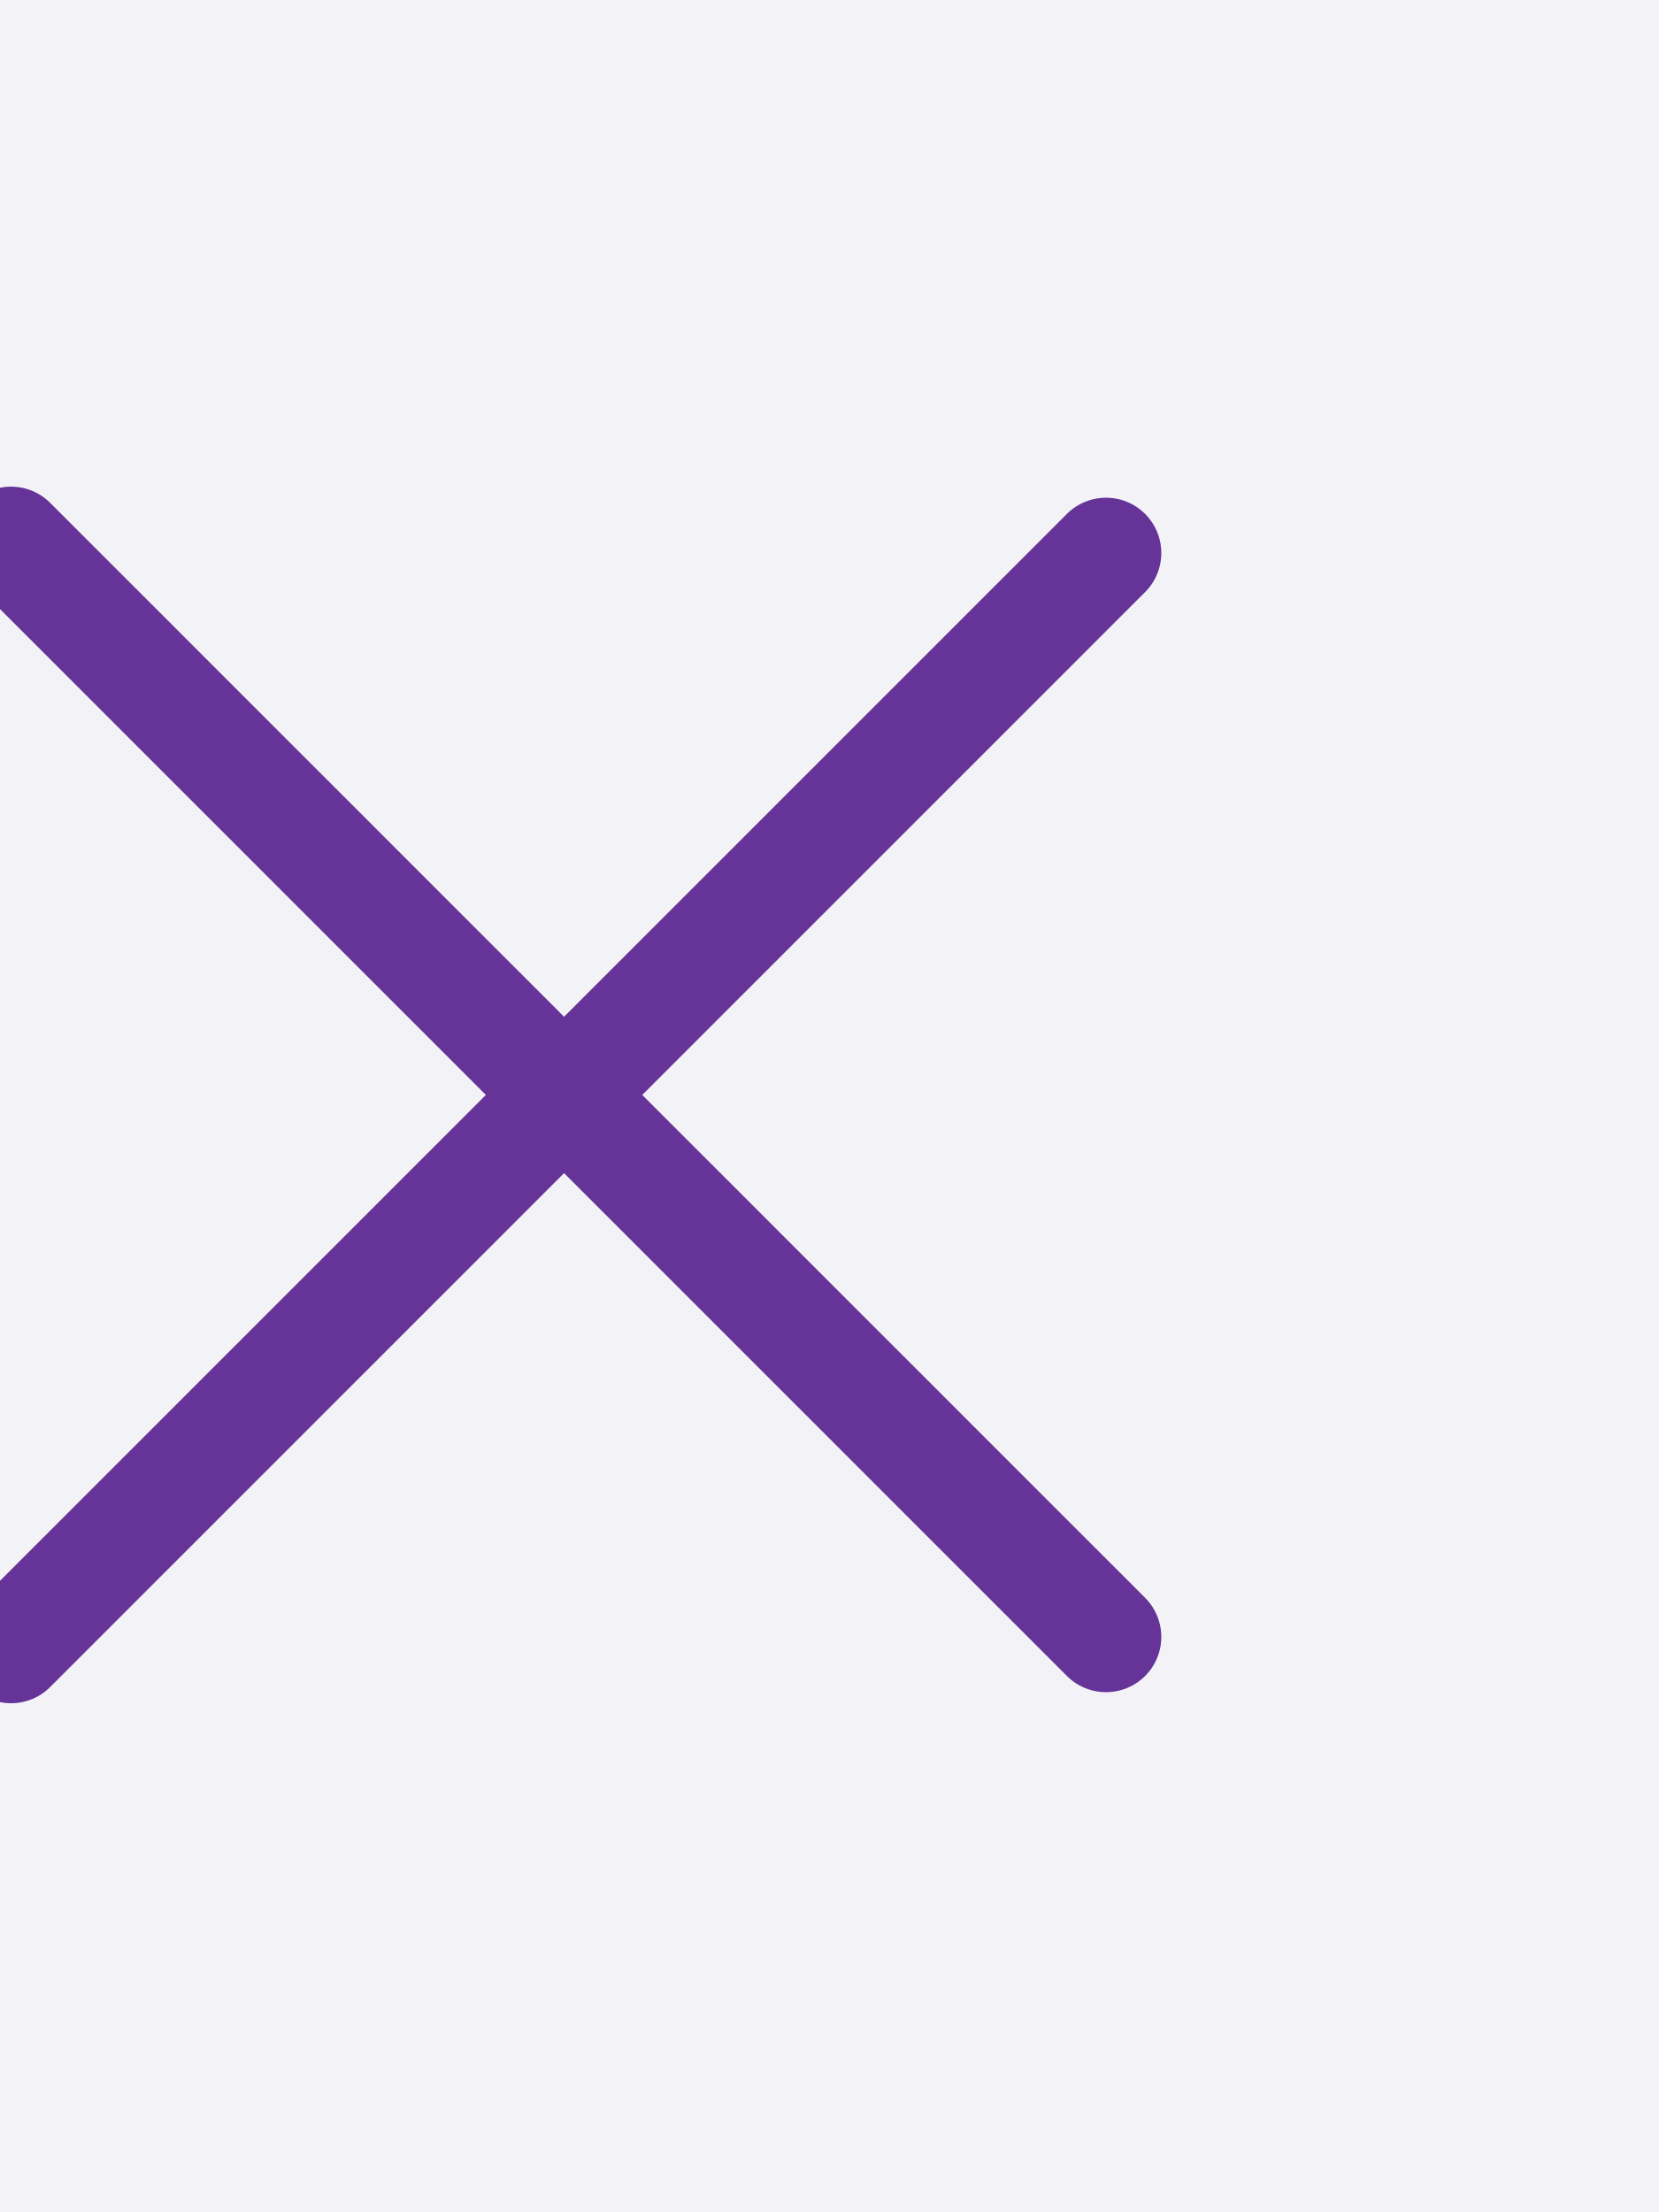
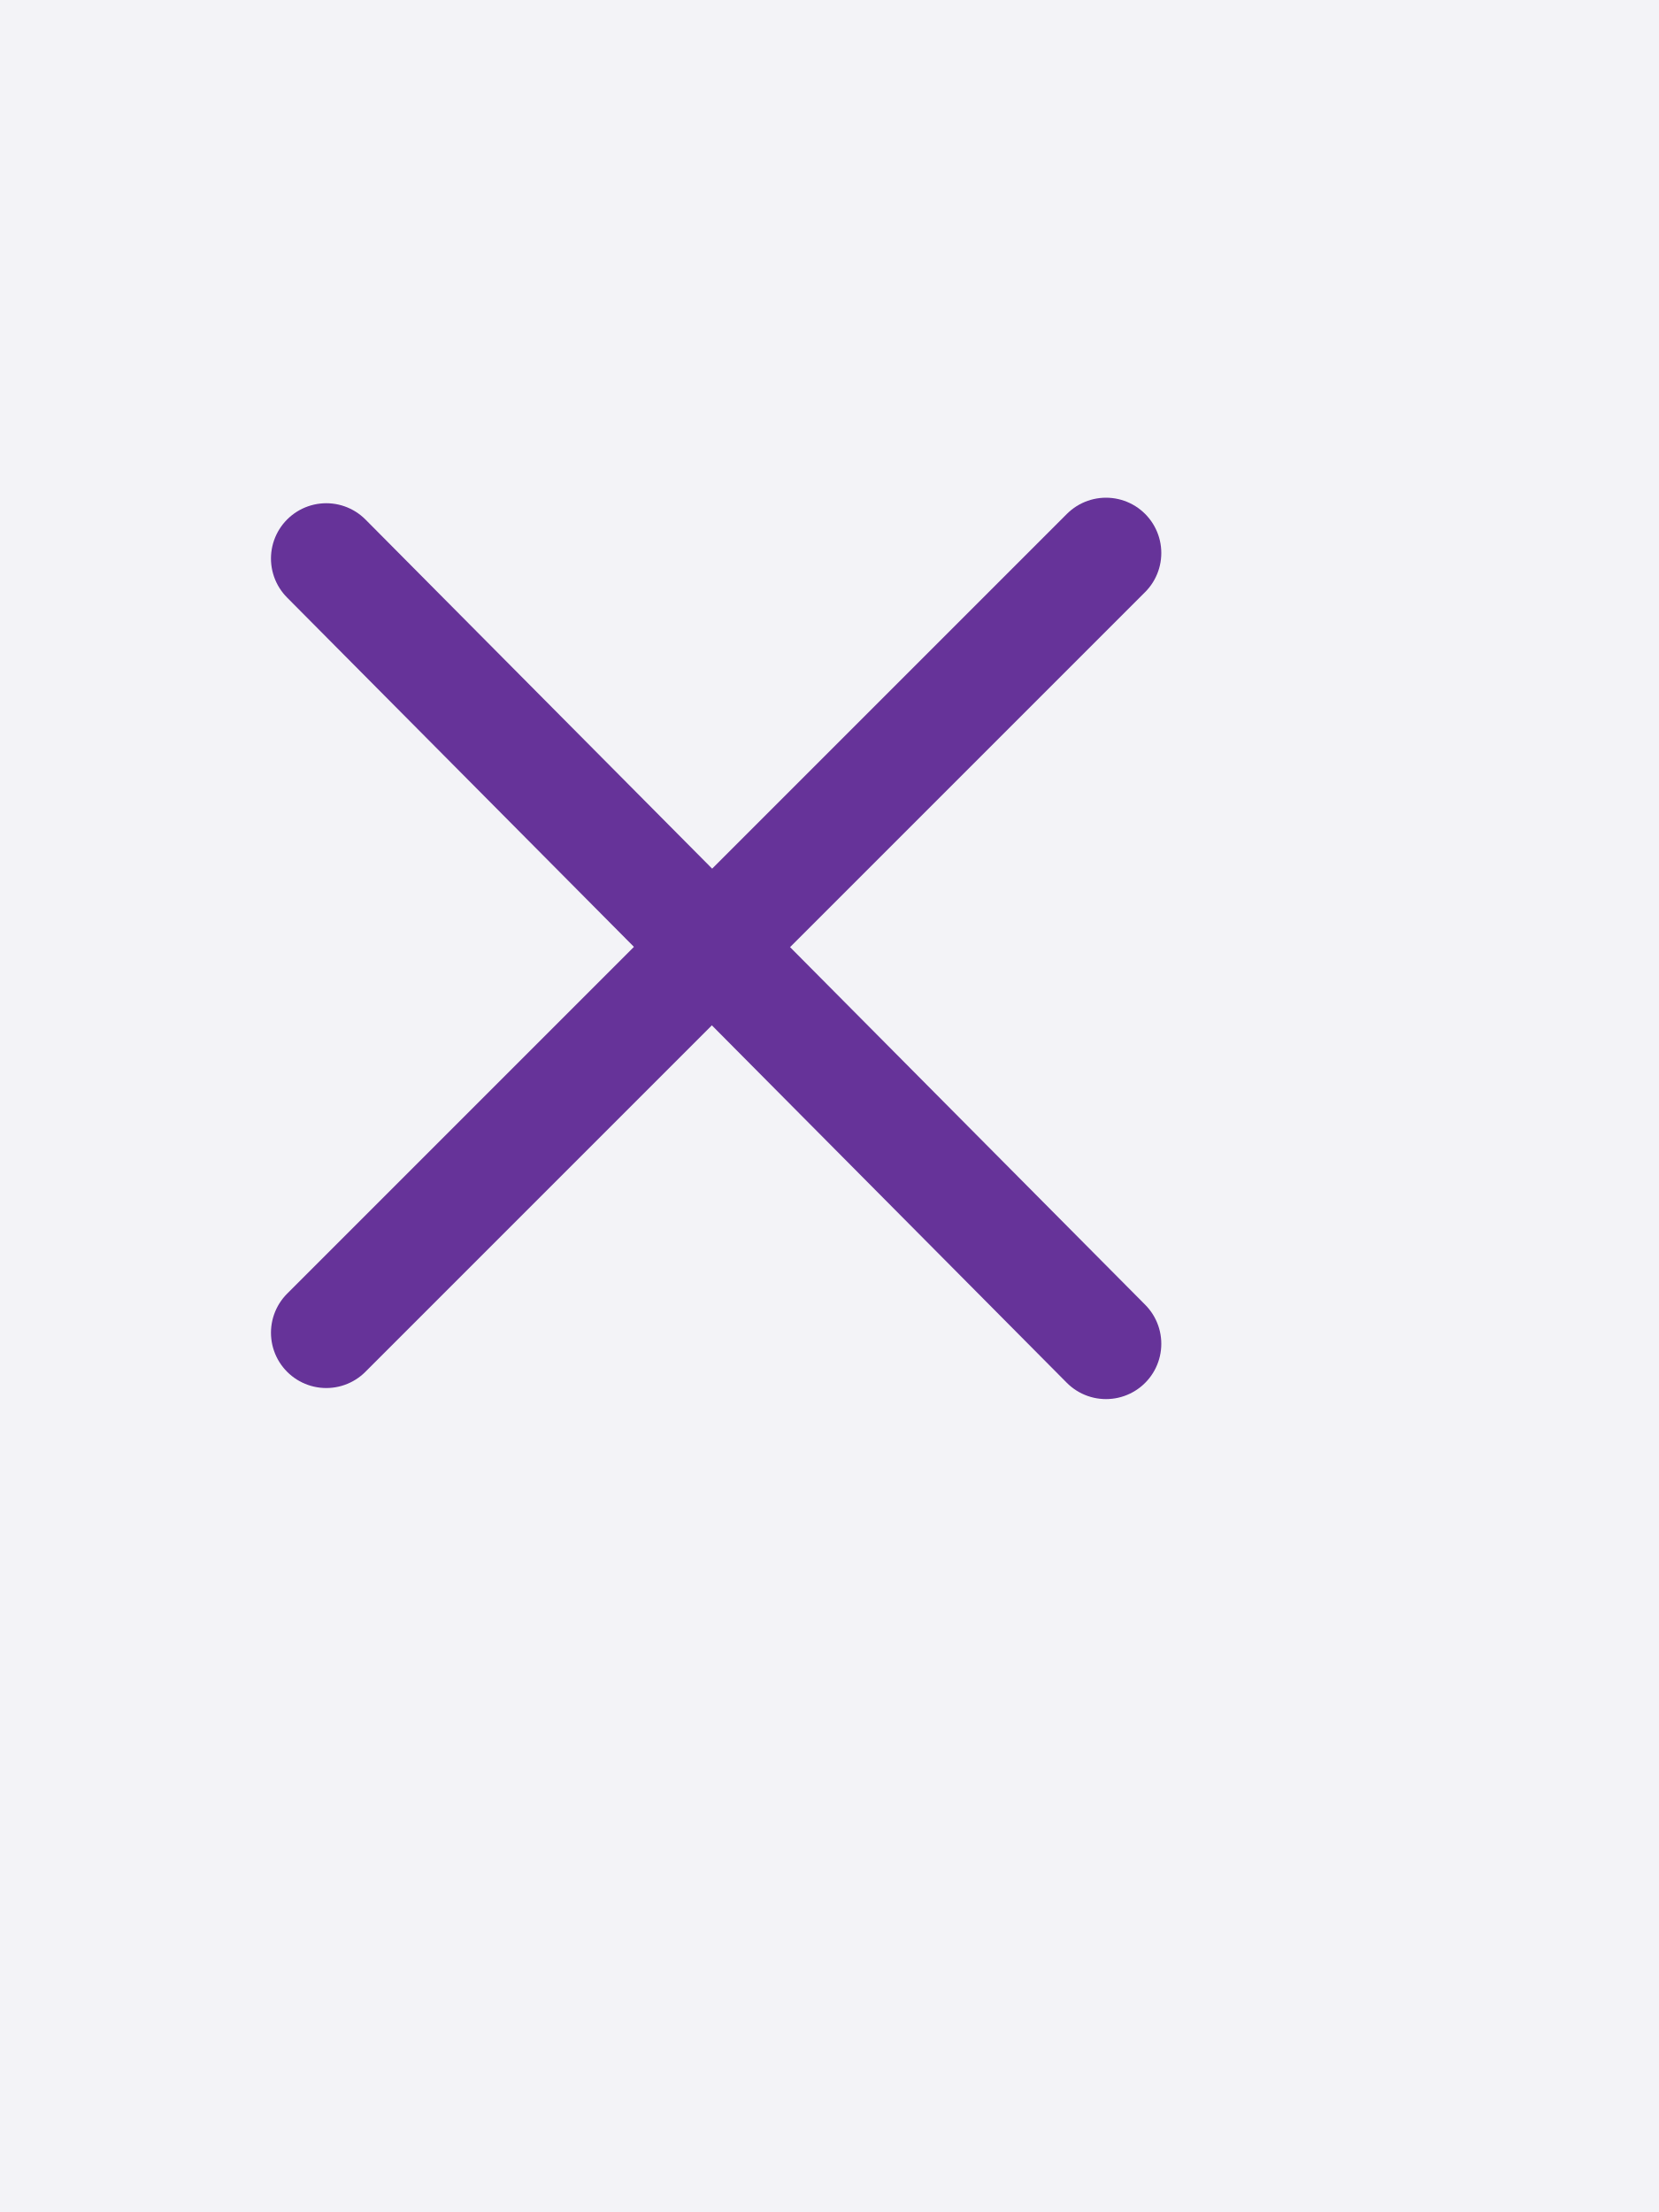
<svg xmlns="http://www.w3.org/2000/svg" width="30" height="40" style="fill:none; stroke-linecap:round;">
  <rect width="100%" height="100%" fill="#F3F3F7" />
  <path stroke="#663399" stroke-width="2" d="M 15,20" />
-   <path stroke="#663399" stroke-width="2" d="M 20,10 0.2,29.8" />
-   <path stroke="#663399" stroke-width="2" d="M 0.2,9.8 20,29.6" />
+   <path stroke="#663399" stroke-width="2" d="M 20,10 5.9,24.1" />
+   <path stroke="#663399" stroke-width="2" d="M 5.9,10.1 20,24.3" />
</svg>
